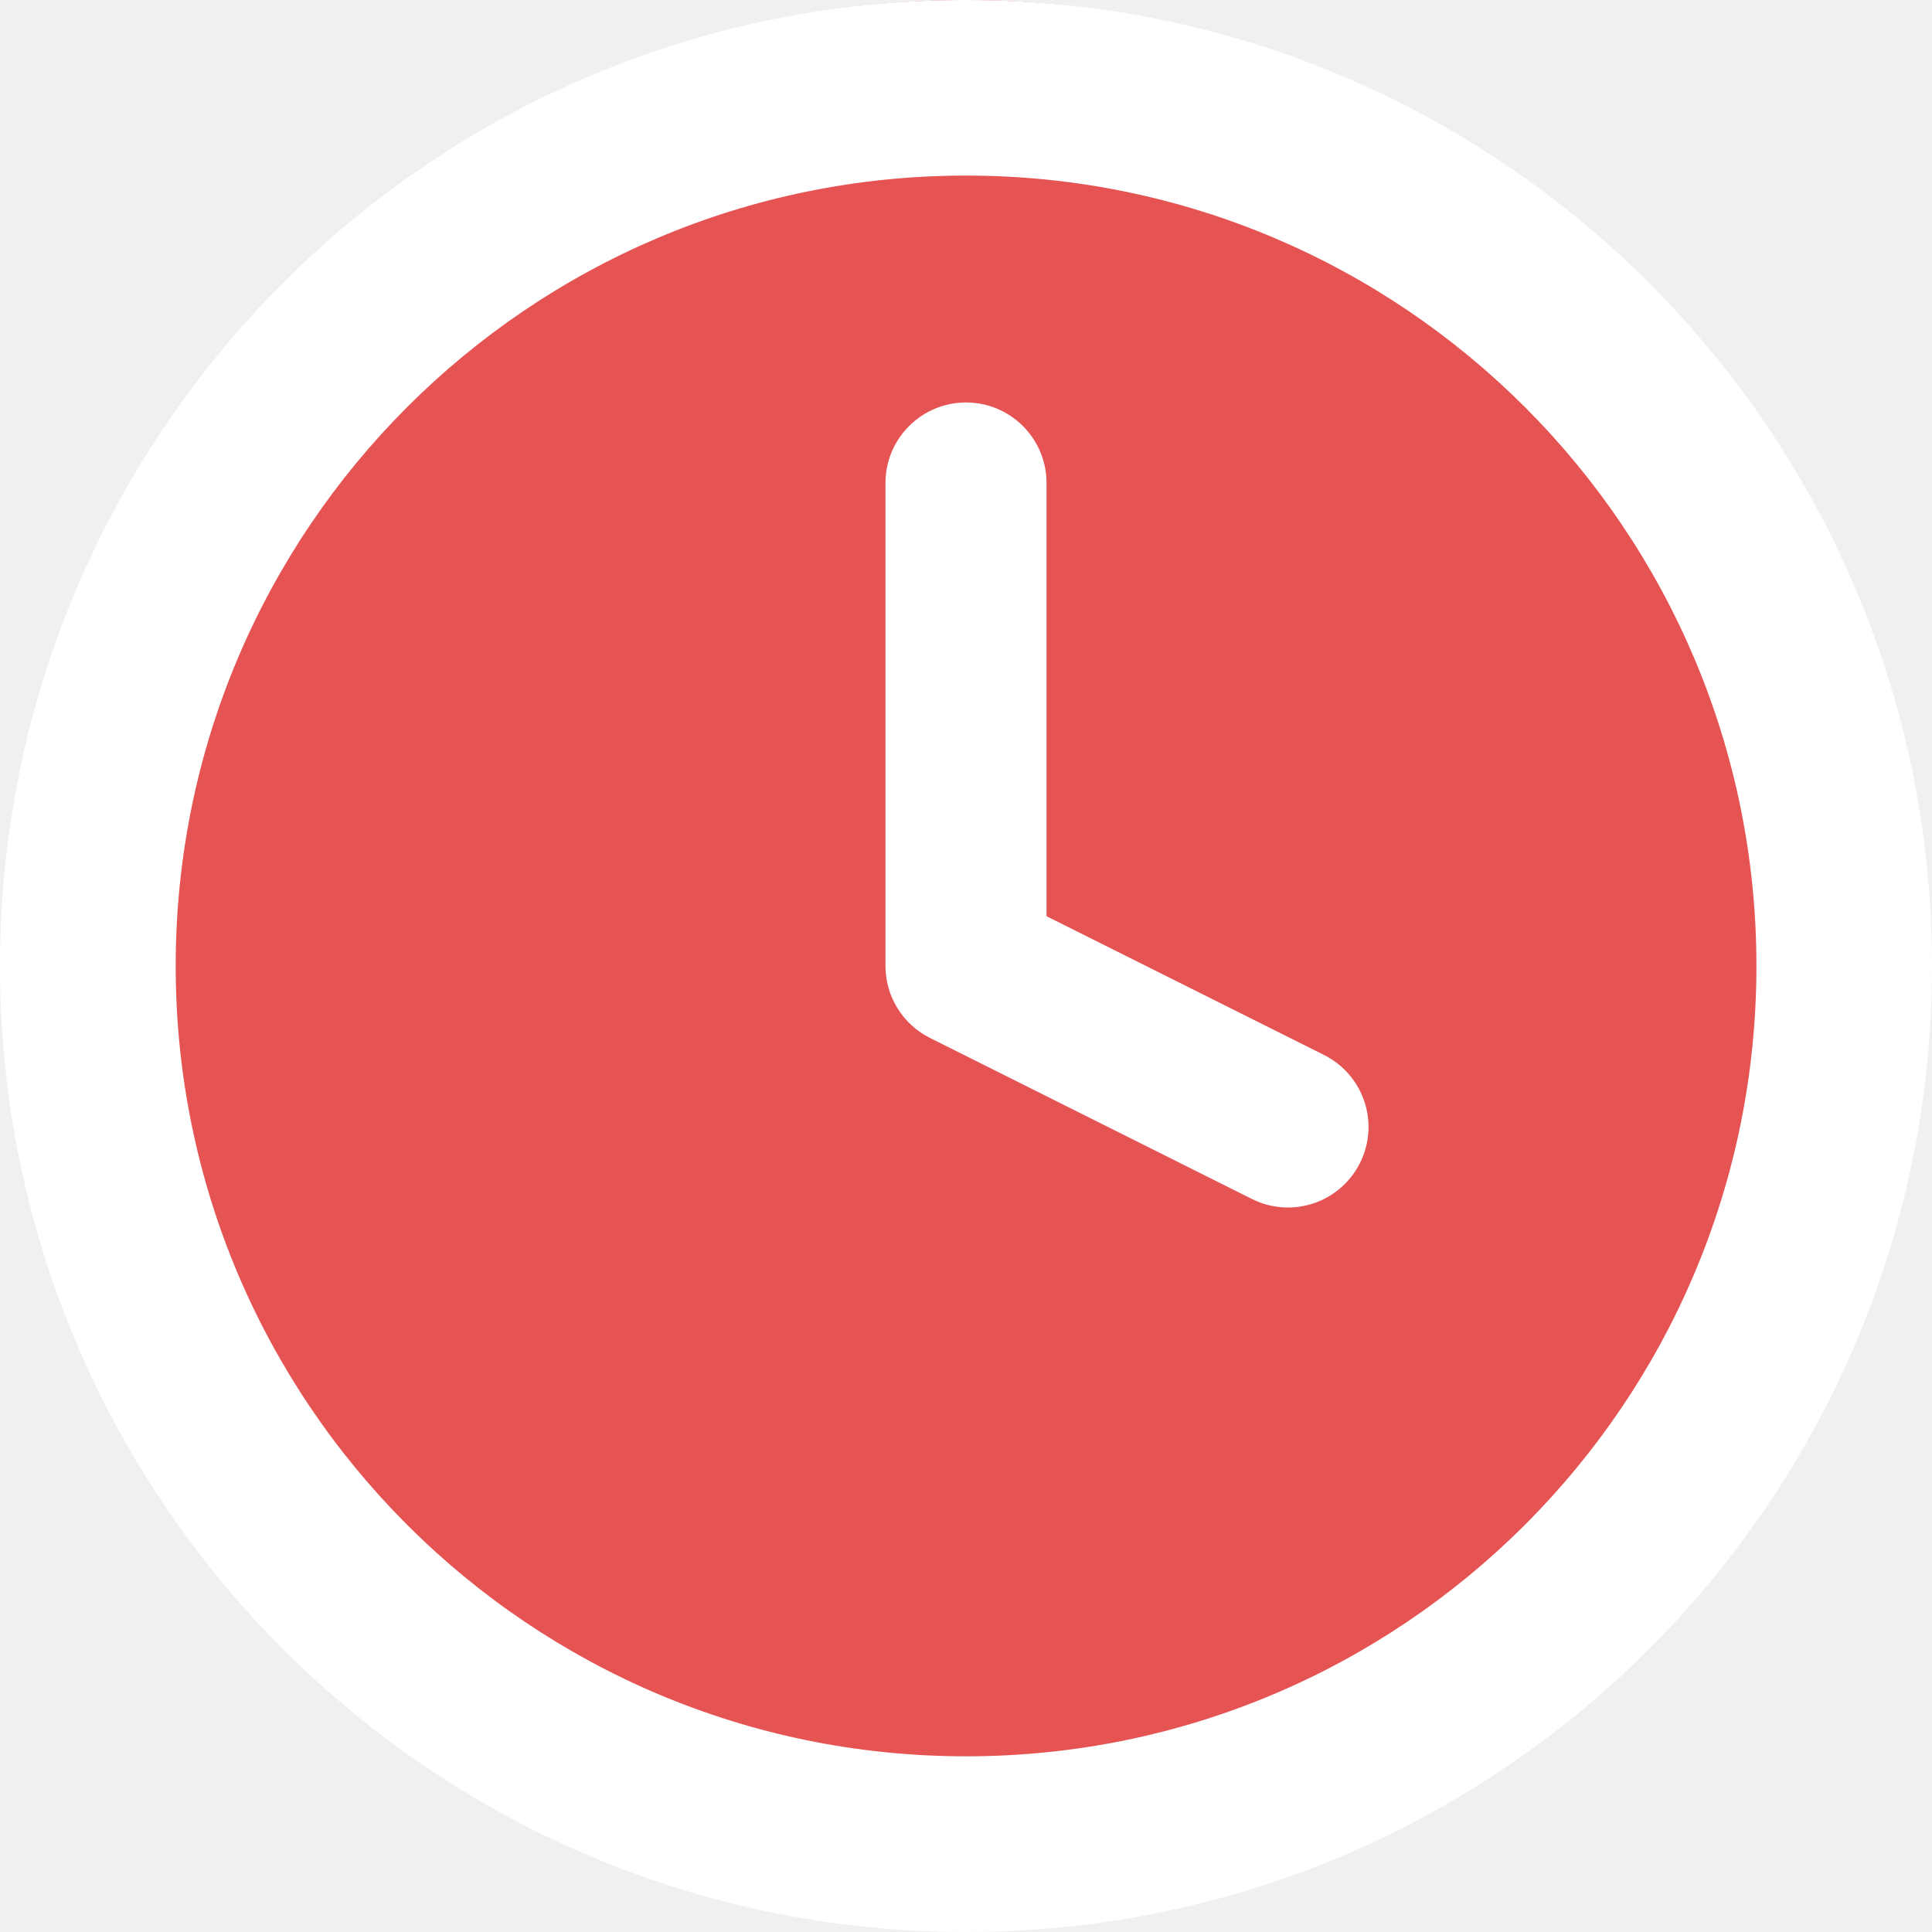
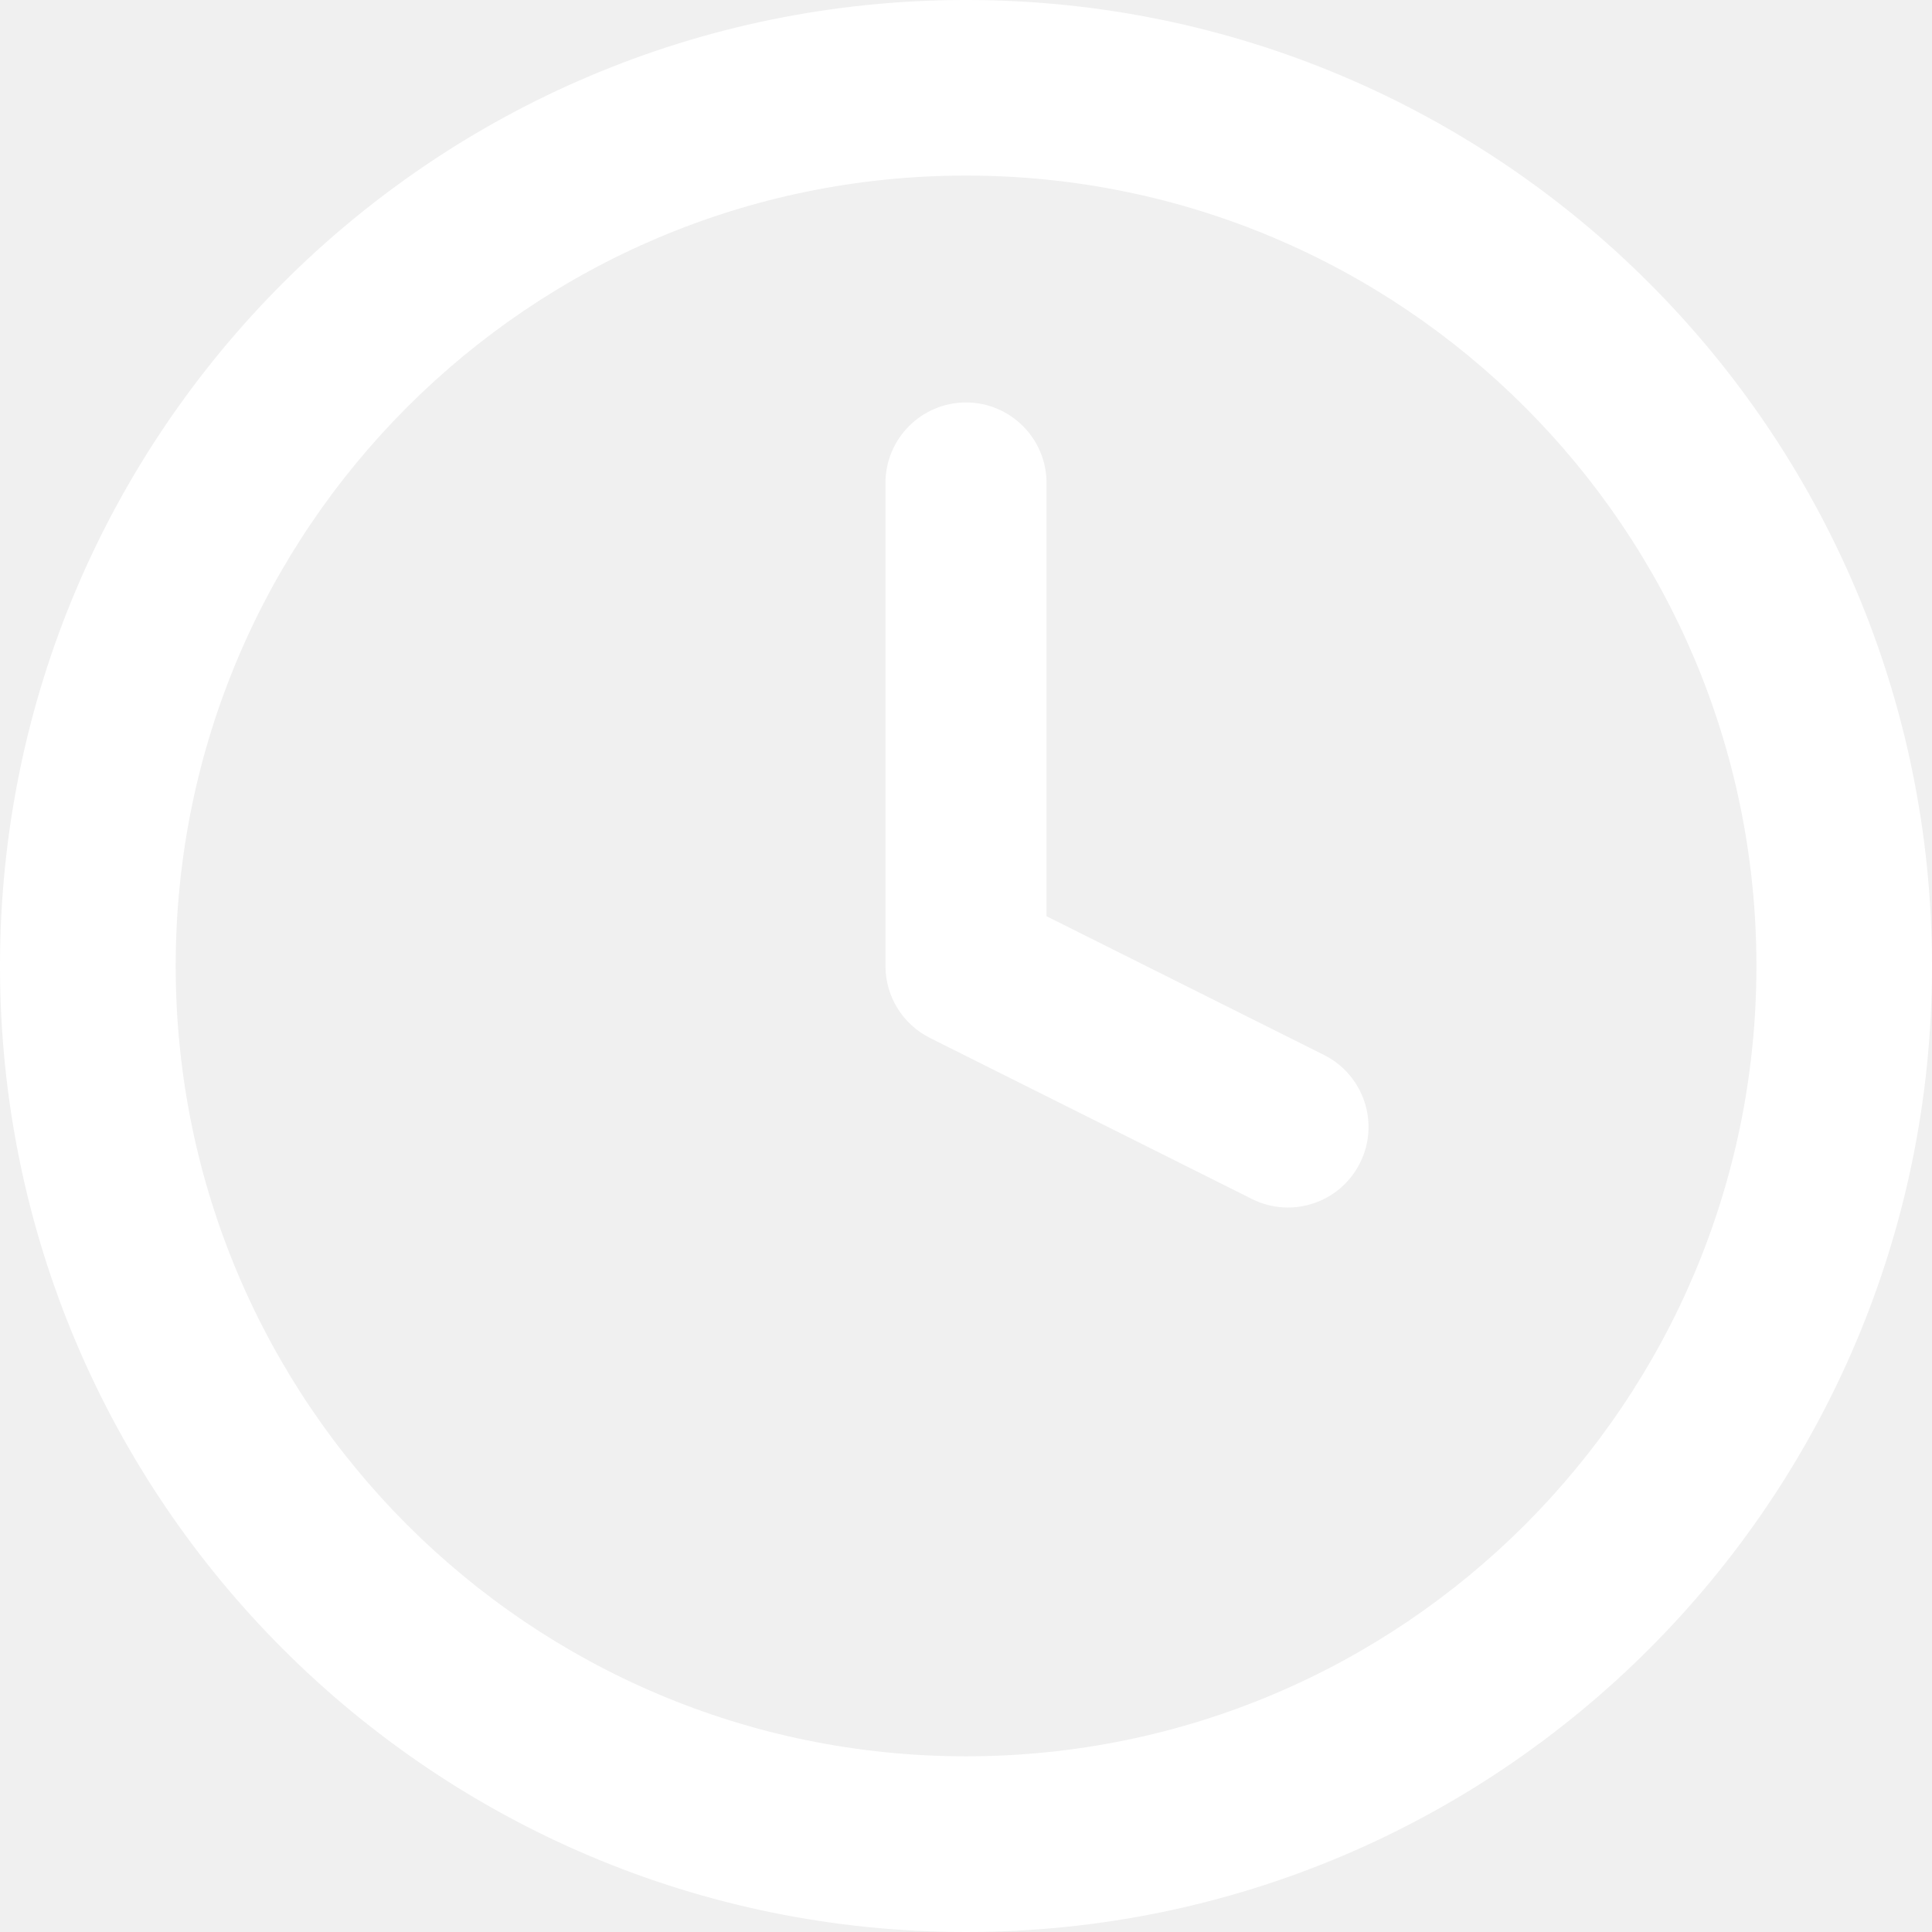
<svg xmlns="http://www.w3.org/2000/svg" width="16" height="16" viewBox="0 0 16 16" fill="none">
-   <circle cx="8" cy="7.5" r="7.5" fill="#E65353" />
-   <path fill-rule="evenodd" clip-rule="evenodd" d="M8 1.454C4.385 1.454 1.455 4.385 1.455 8C1.455 11.615 4.385 14.545 8 14.545C11.615 14.545 14.546 11.615 14.546 8C14.546 4.385 11.615 1.454 8 1.454ZM0 8C0 3.582 3.582 -7.62939e-05 8 -7.62939e-05C12.418 -7.62939e-05 16 3.582 16 8C16 12.418 12.418 16 8 16C3.582 16 0 12.418 0 8Z" fill="white" />
+   <path fill-rule="evenodd" clip-rule="evenodd" d="M8 1.454C4.385 1.454 1.455 4.385 1.455 8C1.455 11.615 4.385 14.545 8 14.545C11.615 14.545 14.546 11.615 14.546 8C14.546 4.385 11.615 1.454 8 1.454ZM0 8C0 3.582 3.582 -9.15527e-05 8 -9.15527e-05C12.418 -9.15527e-05 16 3.582 16 8C16 12.418 12.418 16 8 16C3.582 16 0 12.418 0 8Z" fill="white" />
  <path fill-rule="evenodd" clip-rule="evenodd" d="M8 3.333C8.368 3.333 8.667 3.632 8.667 4V7.588L10.965 8.737C11.294 8.902 11.428 9.302 11.263 9.631C11.098 9.961 10.698 10.094 10.369 9.93L7.702 8.596C7.476 8.483 7.333 8.252 7.333 8V4C7.333 3.632 7.632 3.333 8 3.333Z" fill="white" />
</svg>
